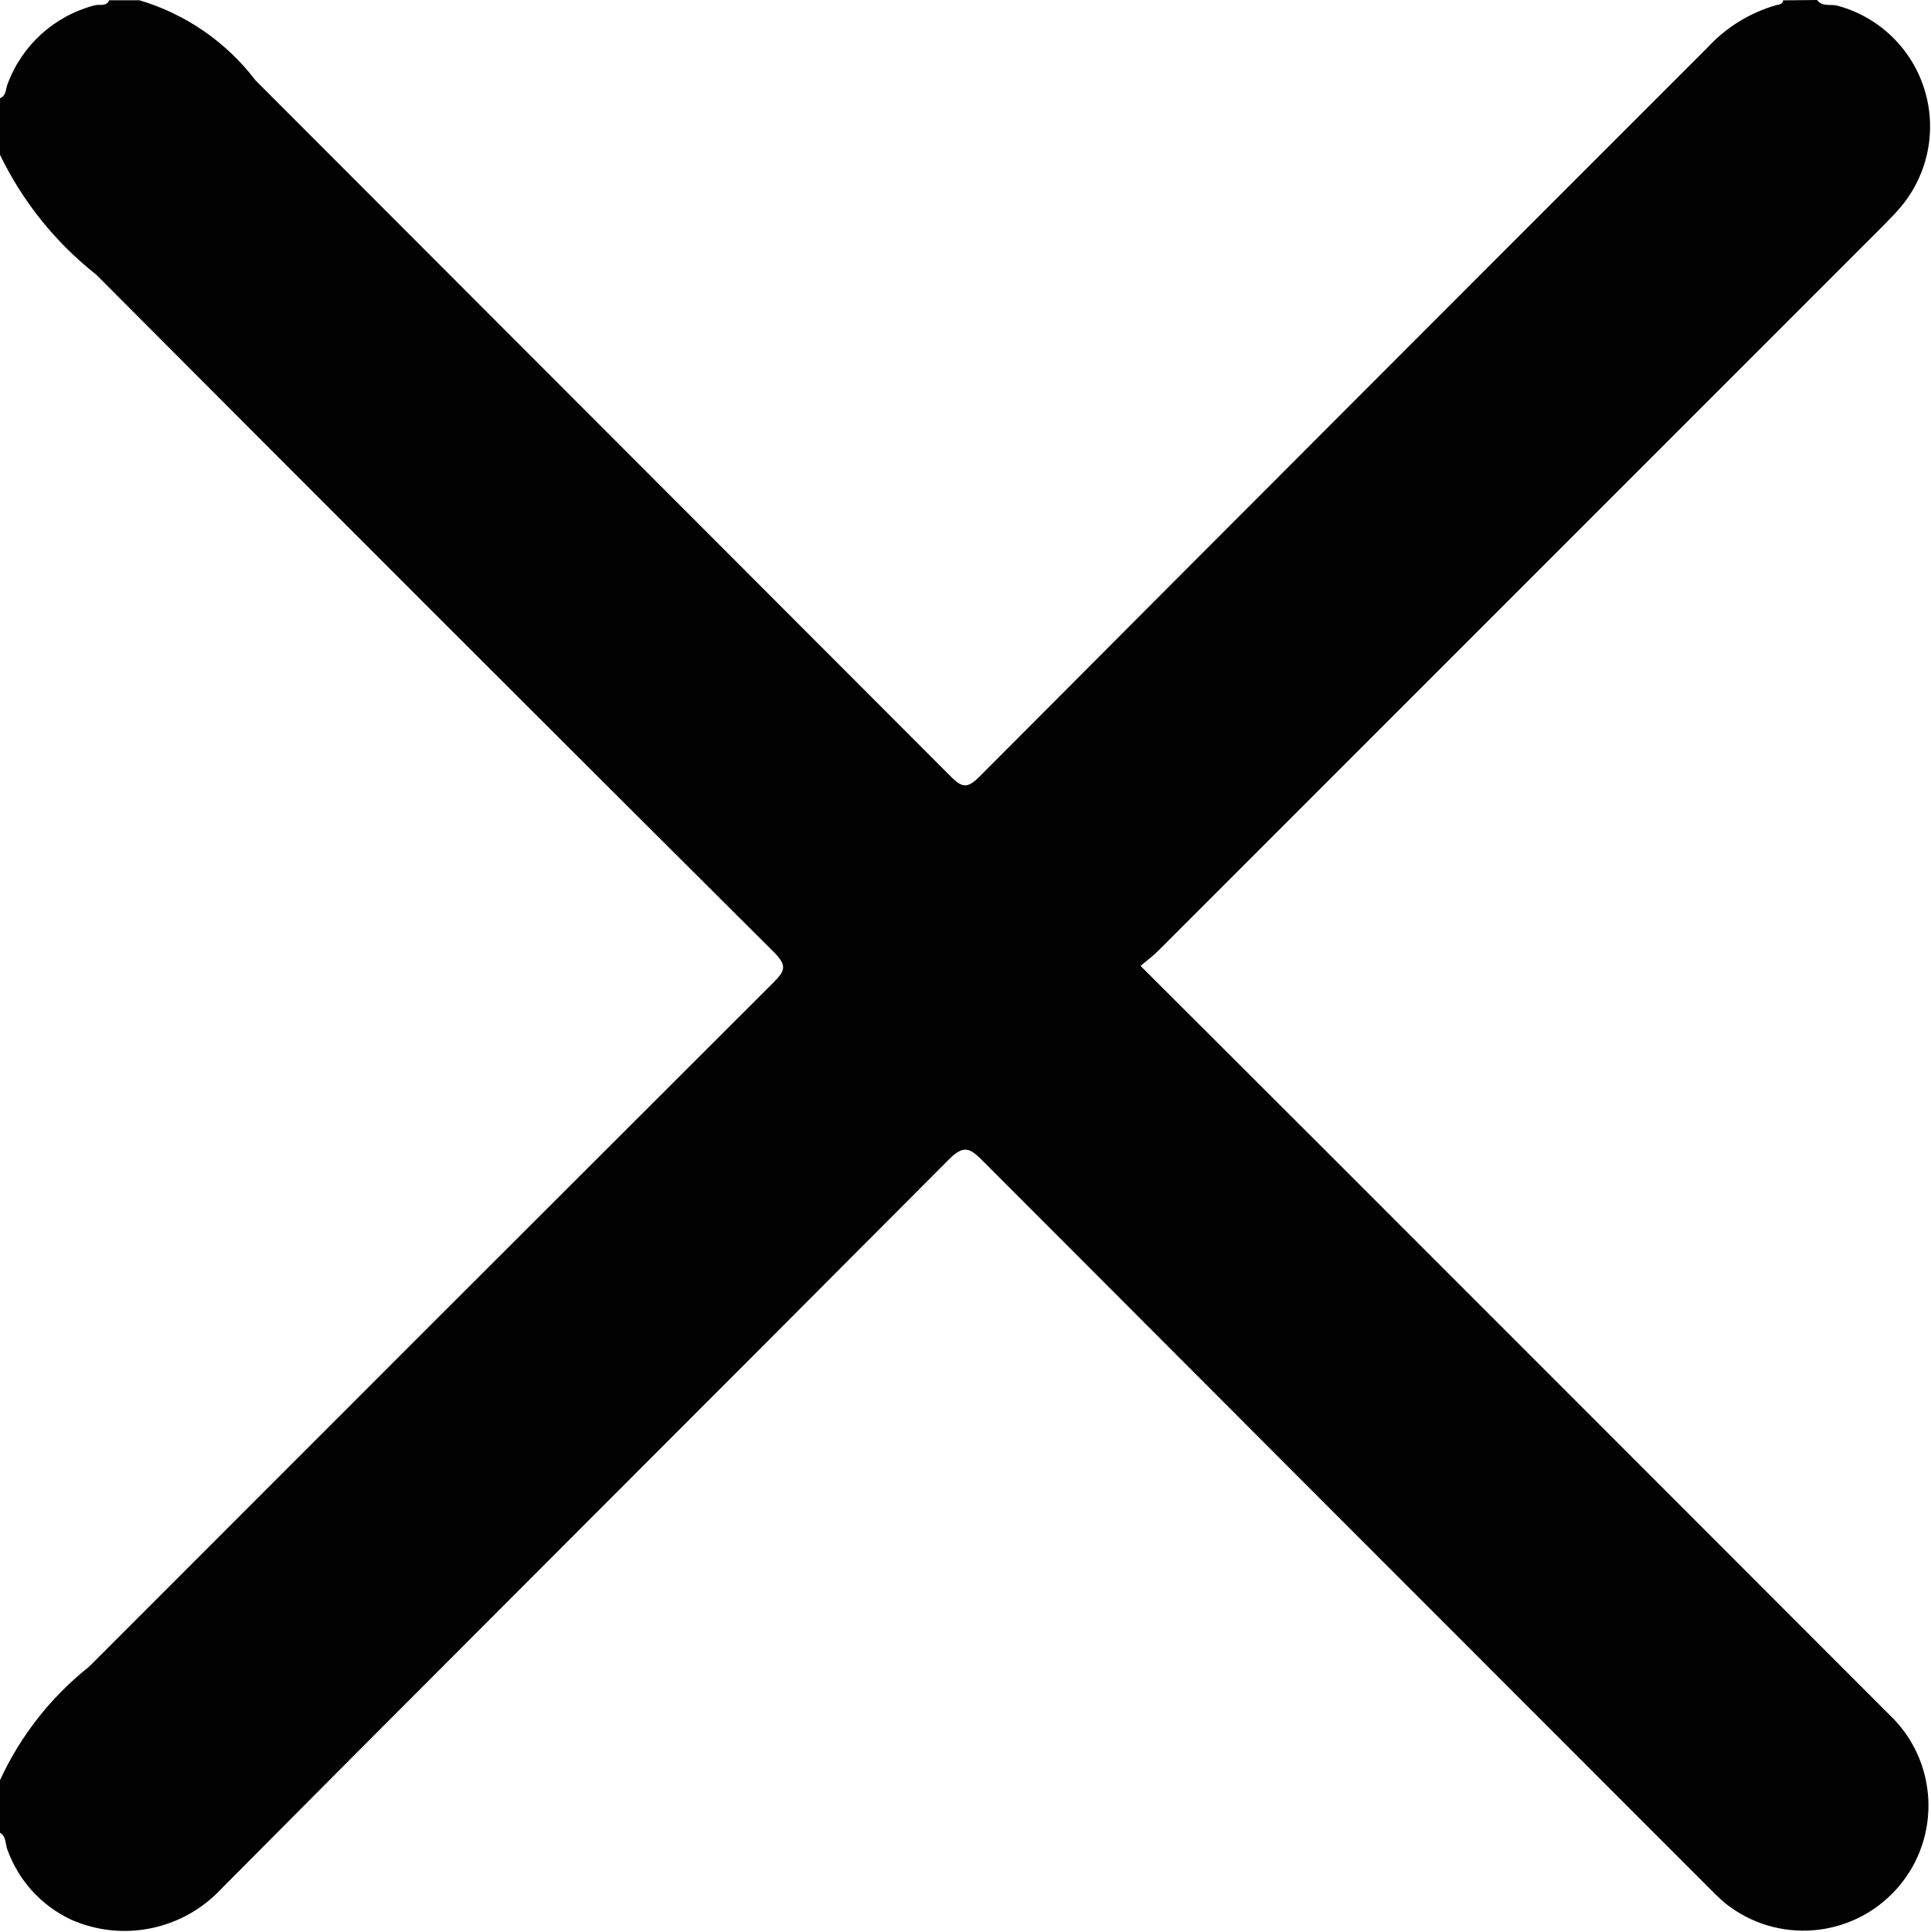
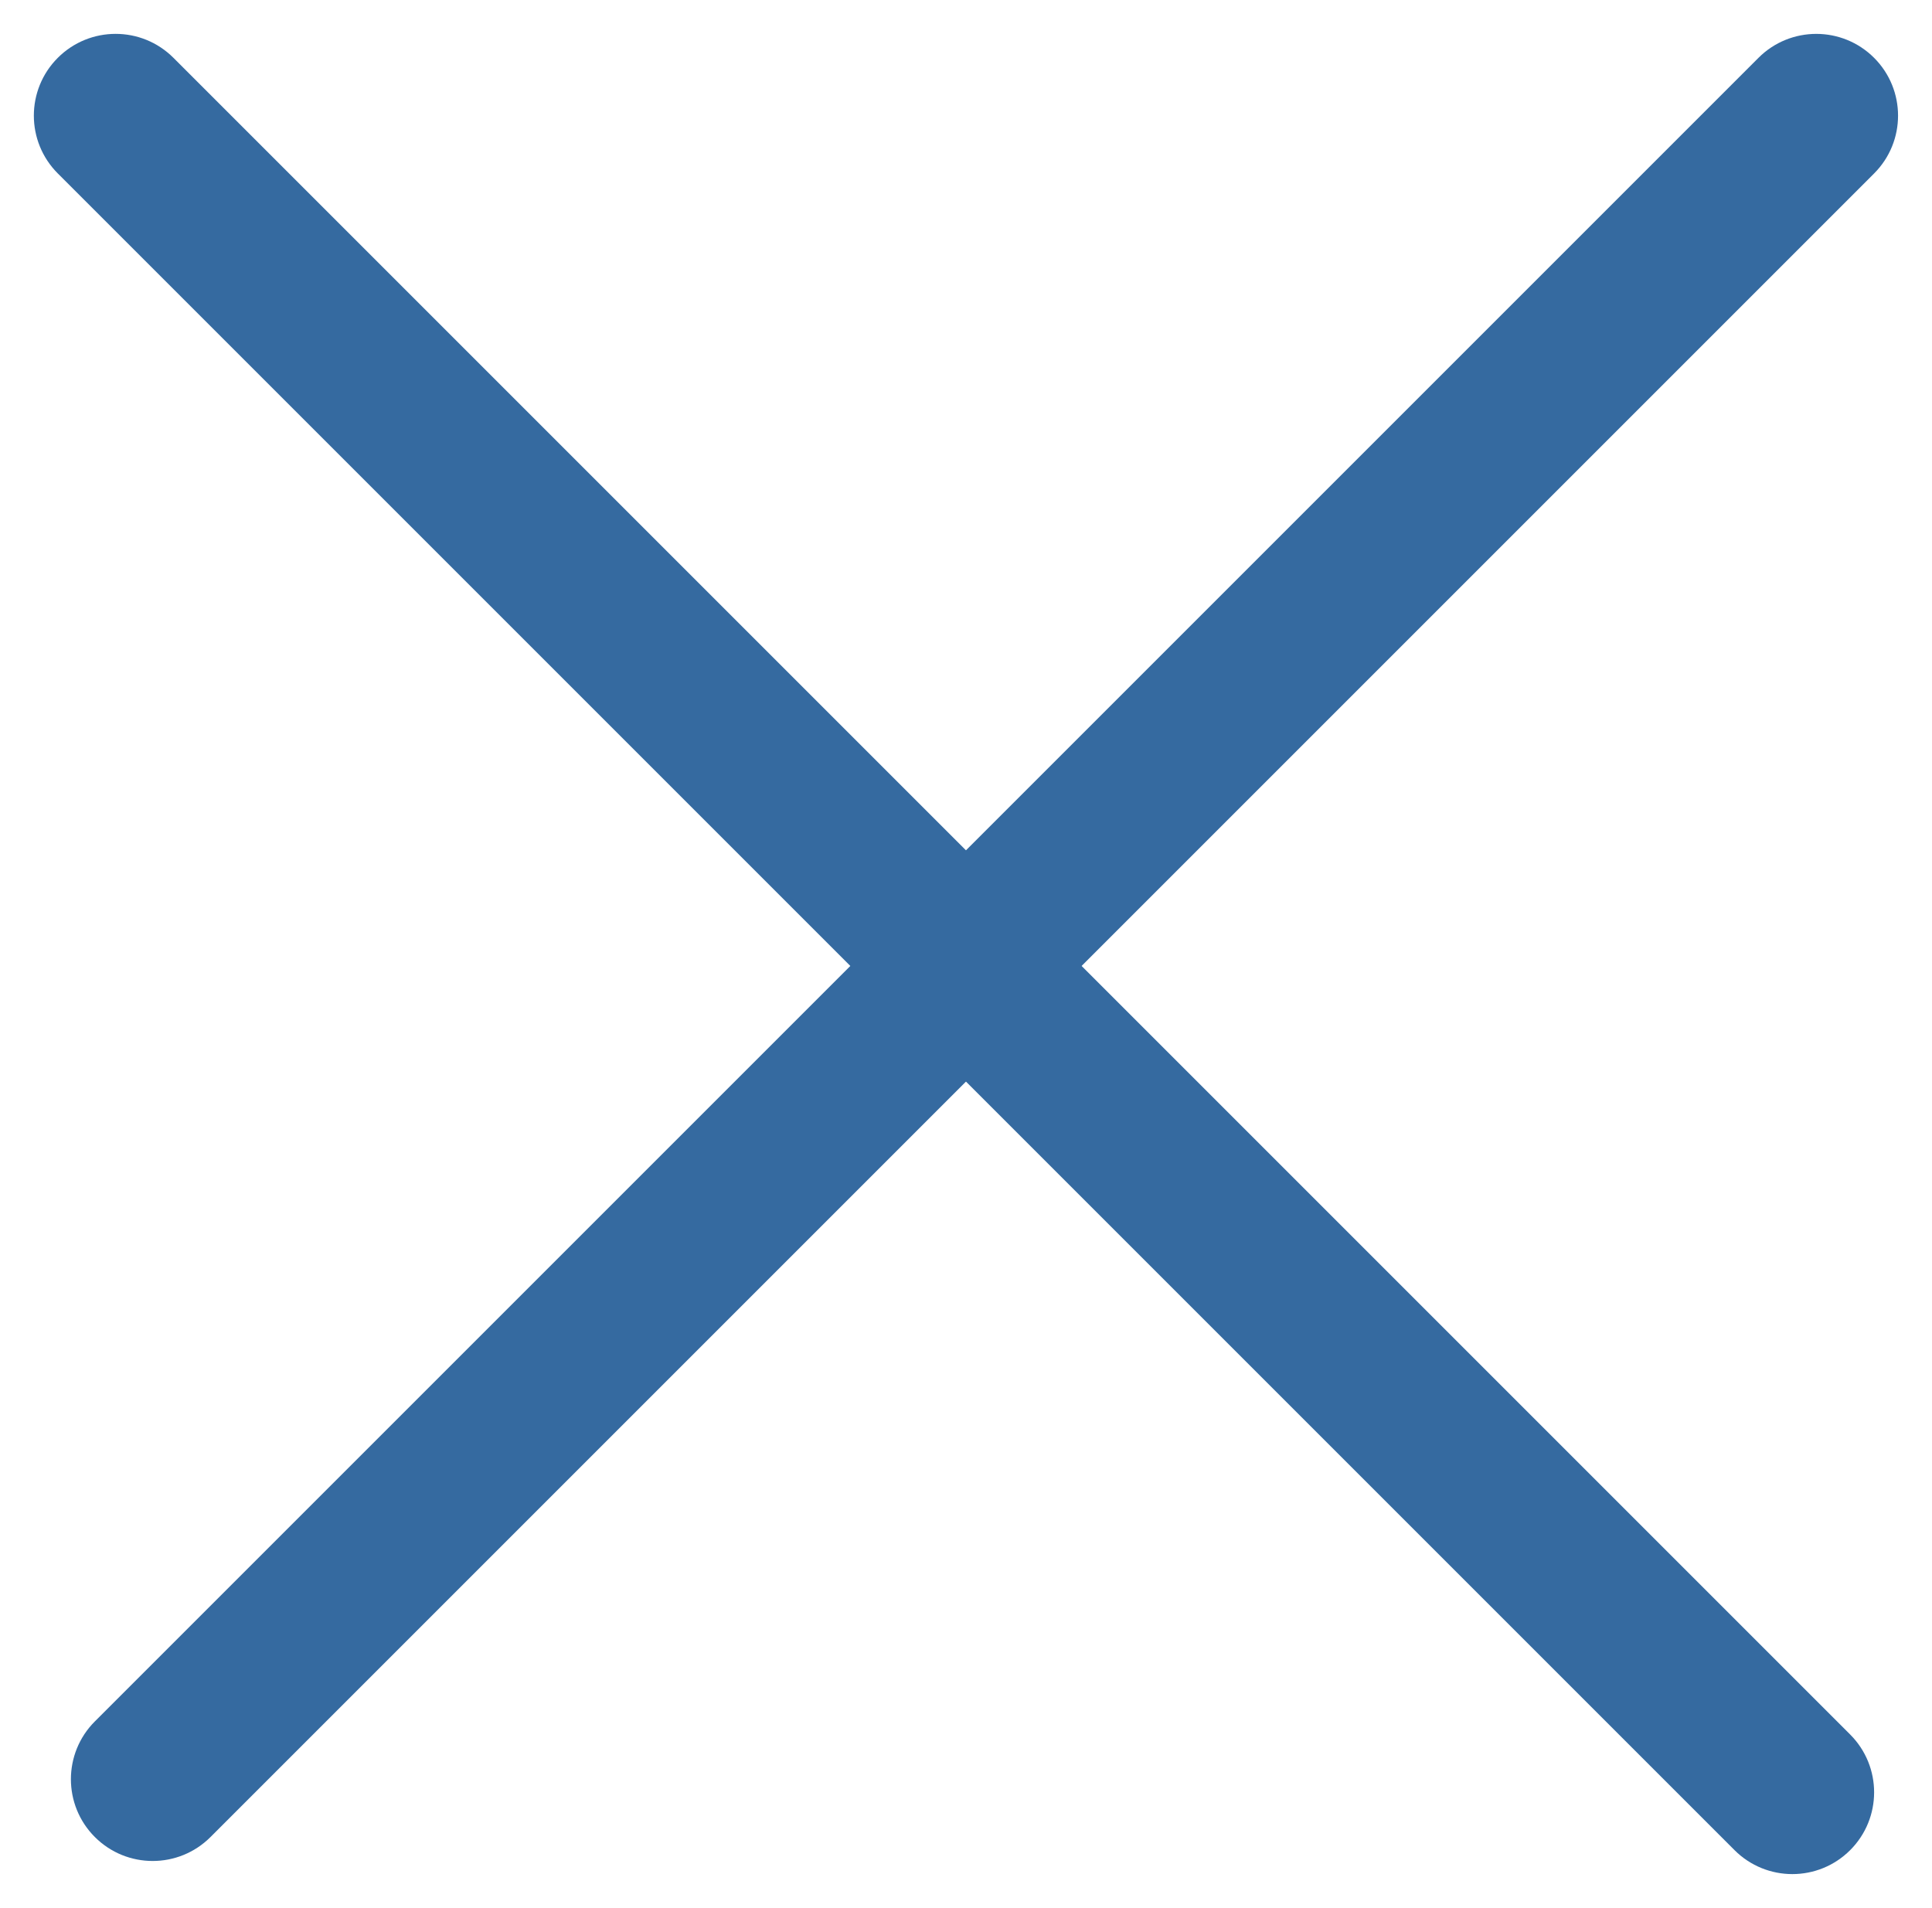
- <svg xmlns="http://www.w3.org/2000/svg" width="22.702" height="22.718" viewBox="0 0 22.702 22.718">
-   <g id="close" transform="translate(0 0)">
-     <path id="Path_78925" data-name="Path 78925" d="M3139.391,823.367c.062.085.161.045.24.067a1.471,1.471,0,0,1,.75,2.36c-.07.085-.15.163-.227.242q-4.256,4.255-8.51,8.51c-.062.063-.134.115-.209.179.734.733,1.445,1.441,2.156,2.152q3.323,3.322,6.643,6.646a1.471,1.471,0,0,1-1.935,2.214c-.072-.062-.14-.131-.208-.2q-4.263-4.263-8.521-8.529c-.147-.148-.221-.175-.387-.009-2.851,2.864-5.714,5.715-8.562,8.582a1.555,1.555,0,0,1-1.76.36,1.451,1.451,0,0,1-.754-.83c-.024-.065-.011-.149-.085-.193V844.3a3.649,3.649,0,0,1,1.047-1.334q4.024-4.028,8.053-8.05c.138-.137.151-.2.006-.348q-3.995-3.979-7.975-7.972a4.016,4.016,0,0,1-1.131-1.409v-.665c.075-.03.066-.107.088-.164a1.492,1.492,0,0,1,1.023-.928c.057-.017.138.021.174-.06h.355a2.674,2.674,0,0,1,1.364.941q4.089,4.094,8.179,8.188c.137.139.2.135.336,0q4.272-4.286,8.554-8.565a1.763,1.763,0,0,1,.814-.506c.034-.008.076-.008.083-.057Z" transform="translate(-3118.022 -823.367)" fill="#010101" />
+ <svg xmlns="http://www.w3.org/2000/svg" width="23.628" height="23.335" viewBox="0 0 23.628 23.335">
+   <g id="close" transform="translate(-35.82 -53.833)">
+     <rect id="Rectangle_17509" data-name="Rectangle 17509" width="30.773" height="2" rx="1" transform="translate(36.273 75.593) rotate(-45)" fill="#356aa0" />
+     <rect id="Rectangle_17510" data-name="Rectangle 17510" width="31" height="2" rx="1" transform="translate(37.234 53.833) rotate(45)" fill="#356aa0" />
  </g>
</svg>
